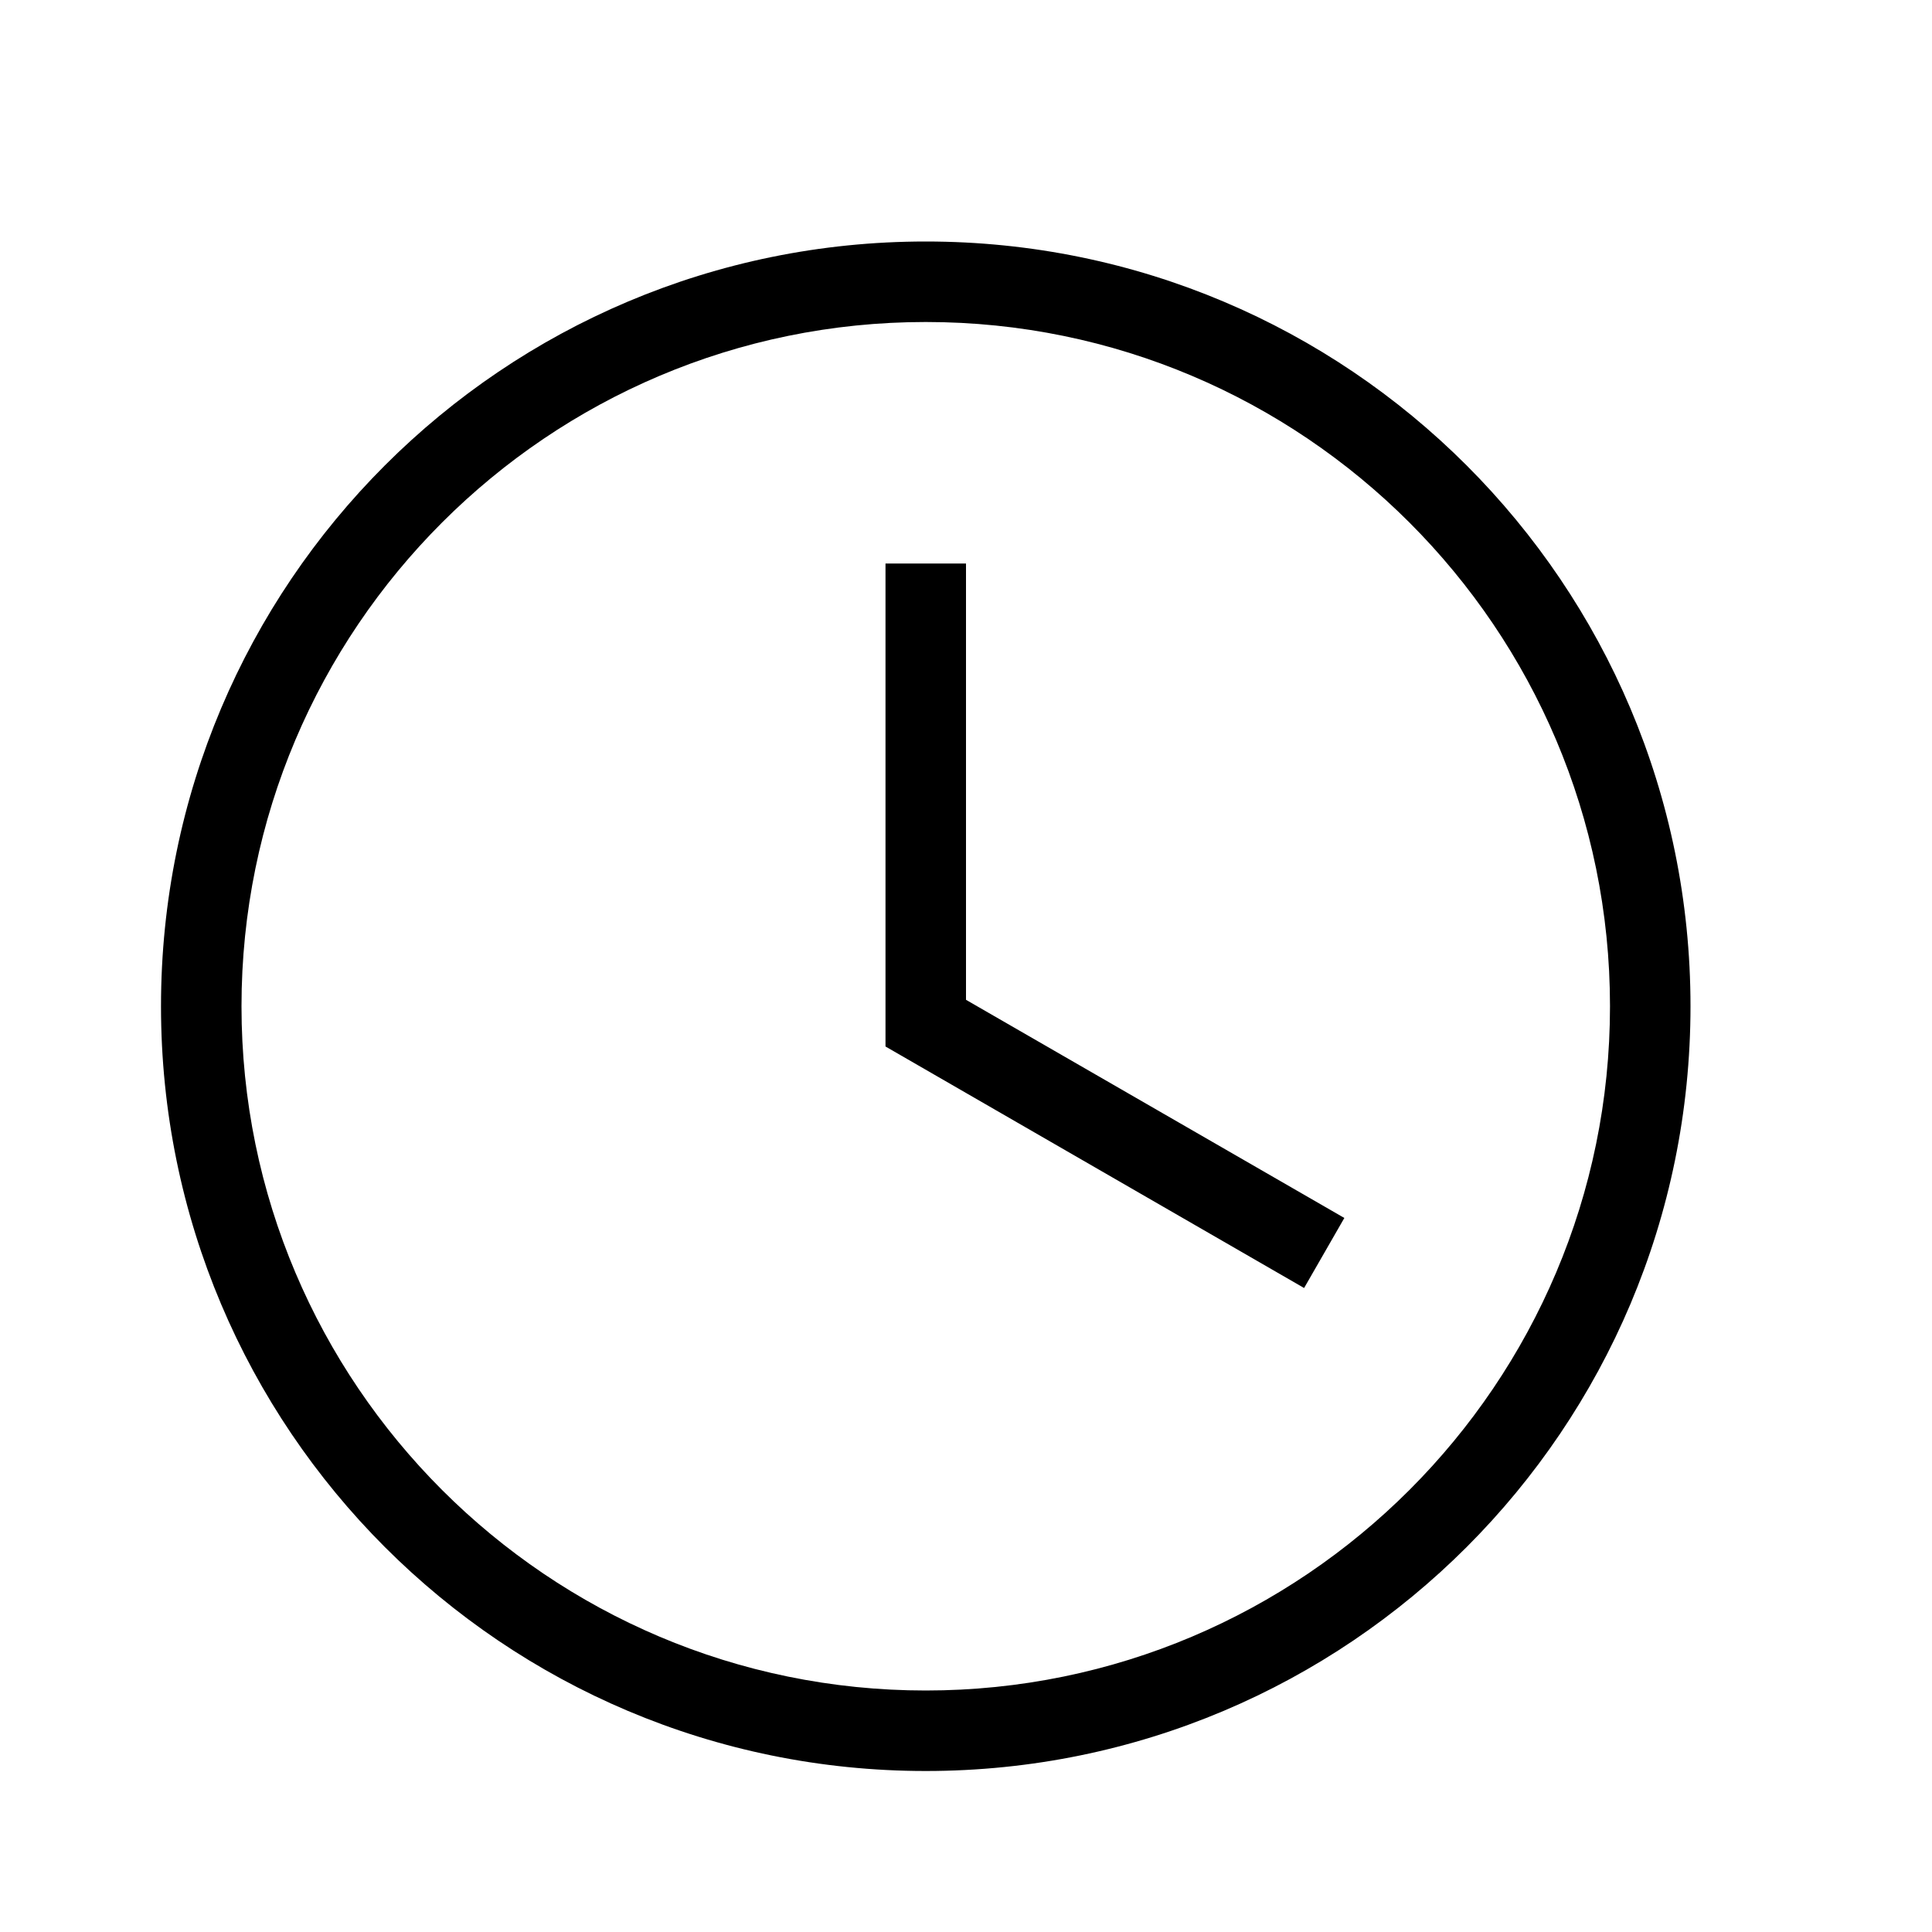
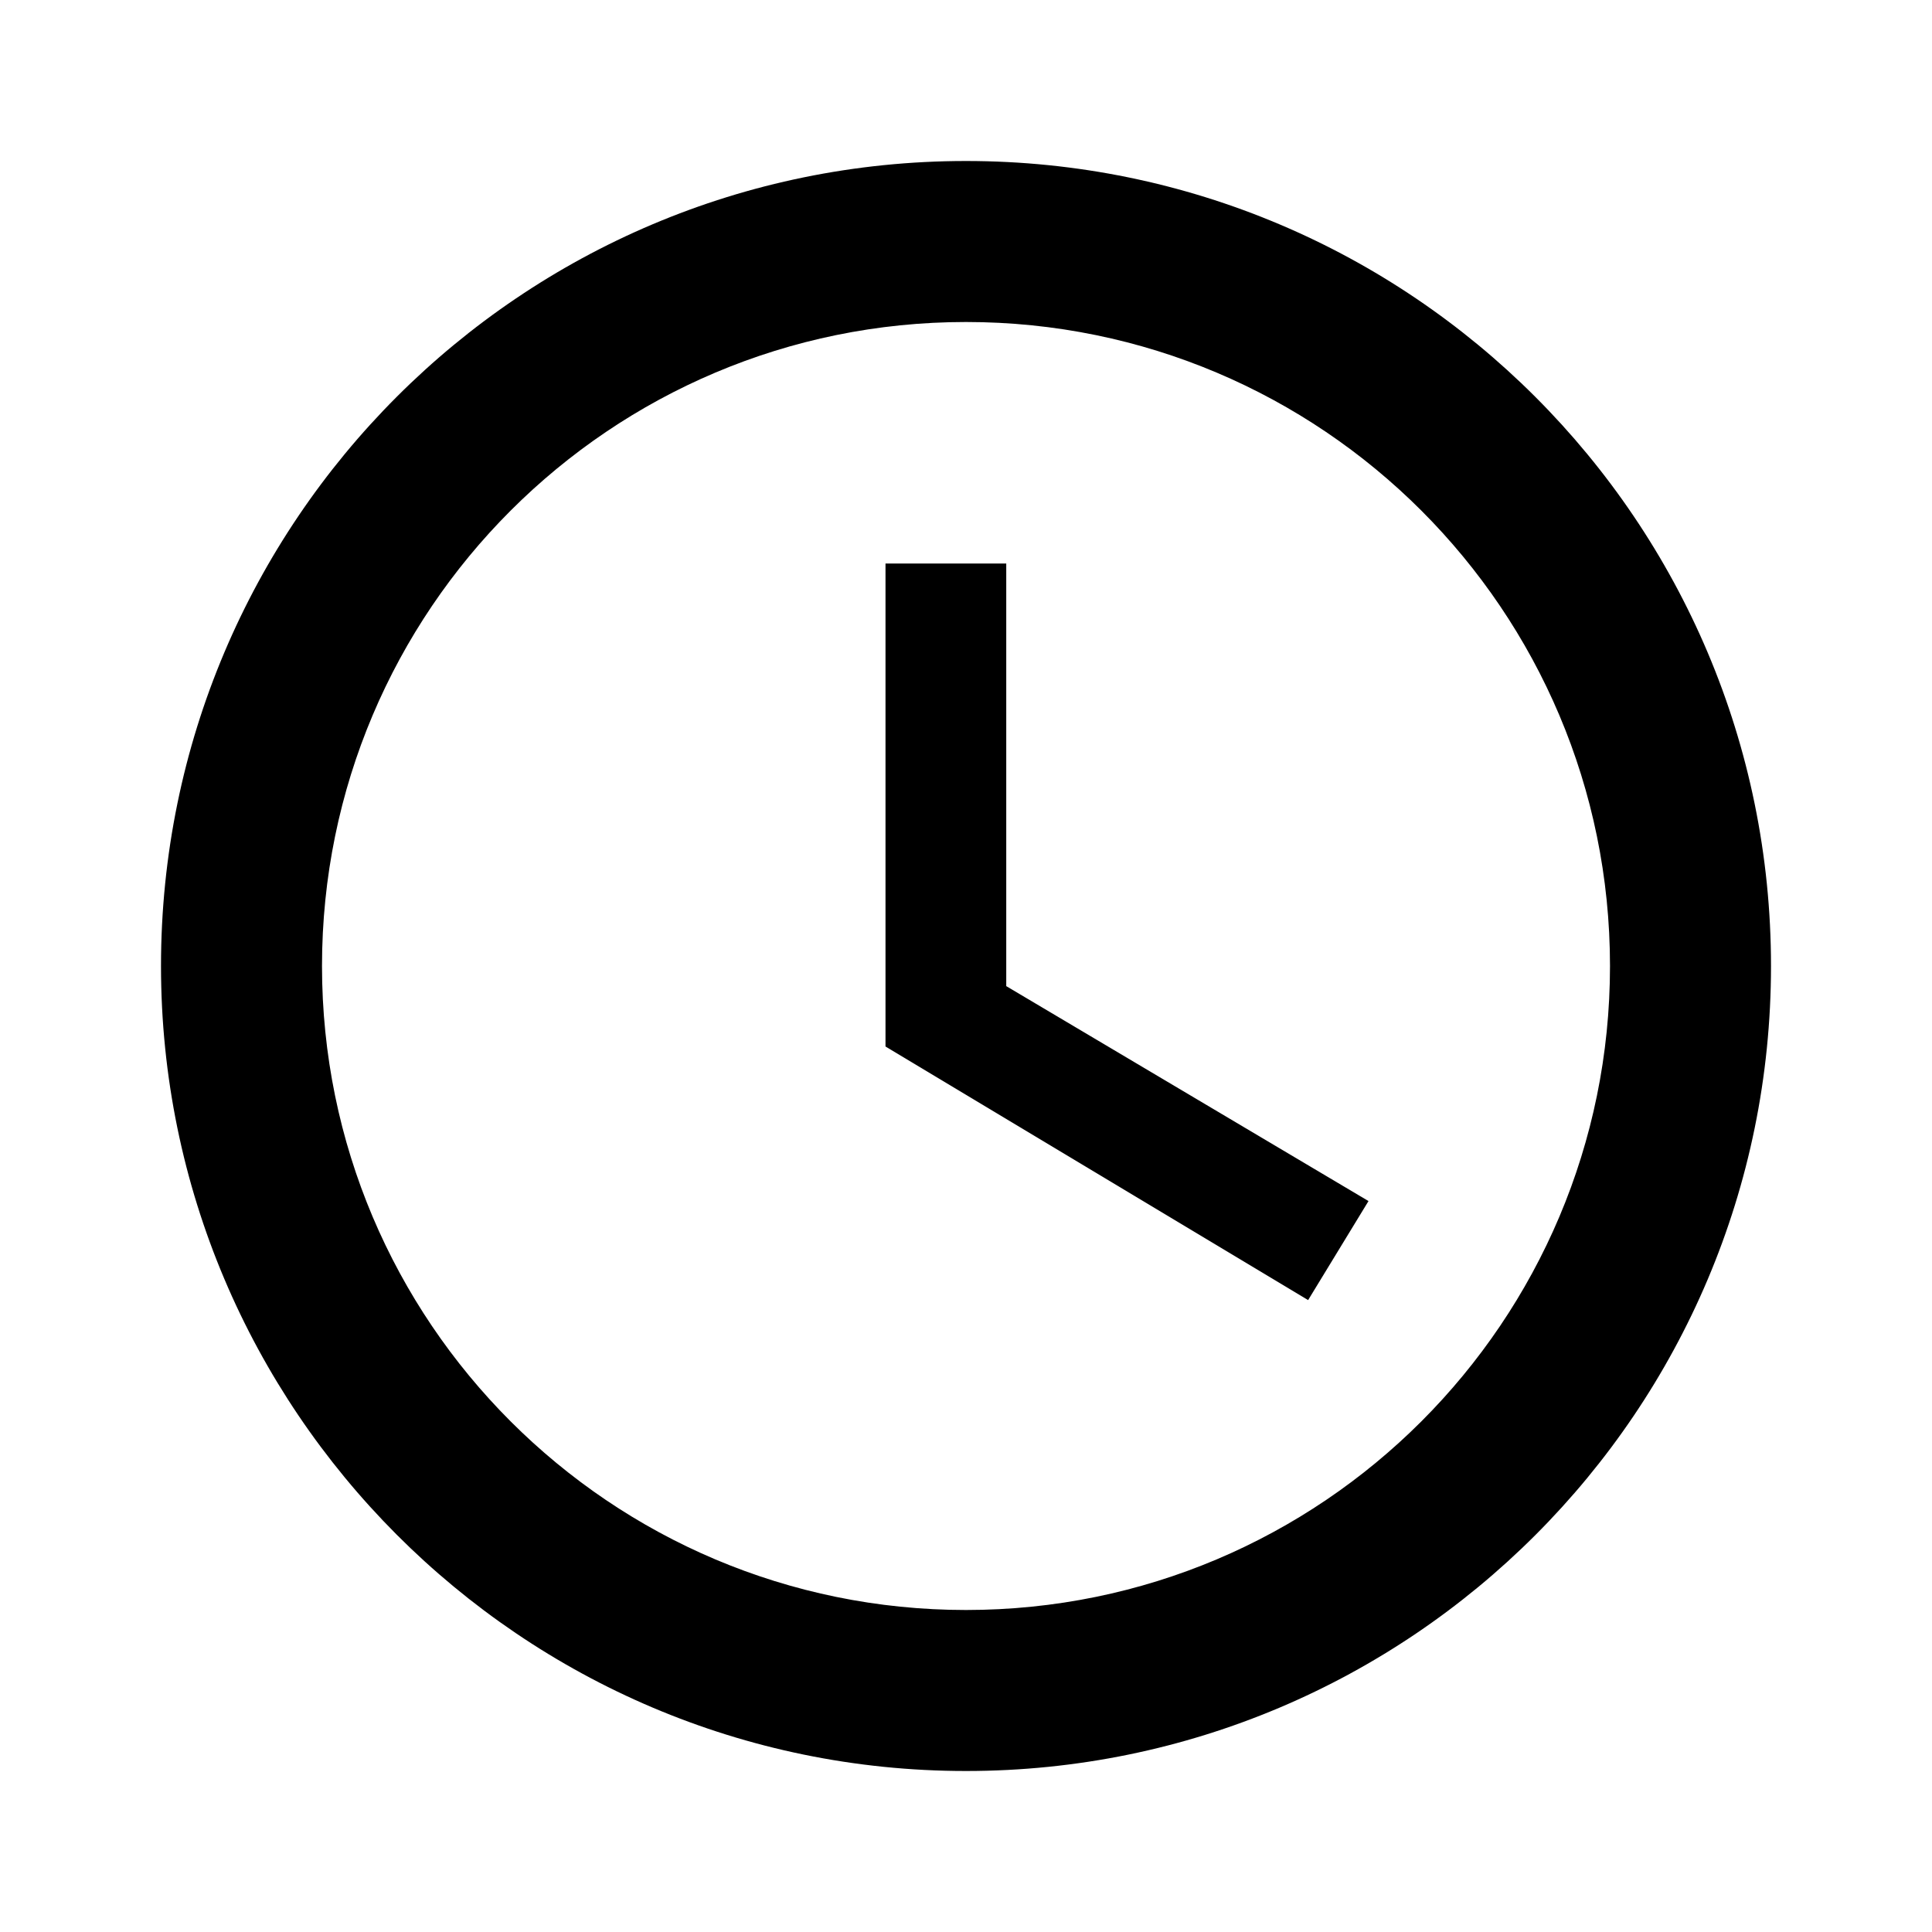
<svg xmlns="http://www.w3.org/2000/svg" viewBox="0 0 24 24">
-   <path d="M11.5,3C16.75,3 21,7.25 21,12.5C21,17.75 16.75,22 11.5,22C6.25,22 2,17.75 2,12.5C2,7.25 6.25,3 11.5,3M11.5,4C6.81,4 3,7.81 3,12.5C3,17.19 6.81,21 11.5,21C16.19,21 20,17.19 20,12.5C20,7.81 16.19,4 11.5,4M11,7H12V12.42L16.7,15.13L16.2,16L11,13V7Z" />
+   <path d="M12,20A8,8 0 0,0 20,12A8,8 0 0,0 12,4A8,8 0 0,0 4,12A8,8 0 0,0 12,20M12,2A10,10 0 0,1 22,12A10,10 0 0,1 12,22C6.47,22 2,17.5 2,12A10,10 0 0,1 12,2M12.5,7V12.25L17,14.92L16.25,16.15L11,13V7H12.5Z" />
</svg>
